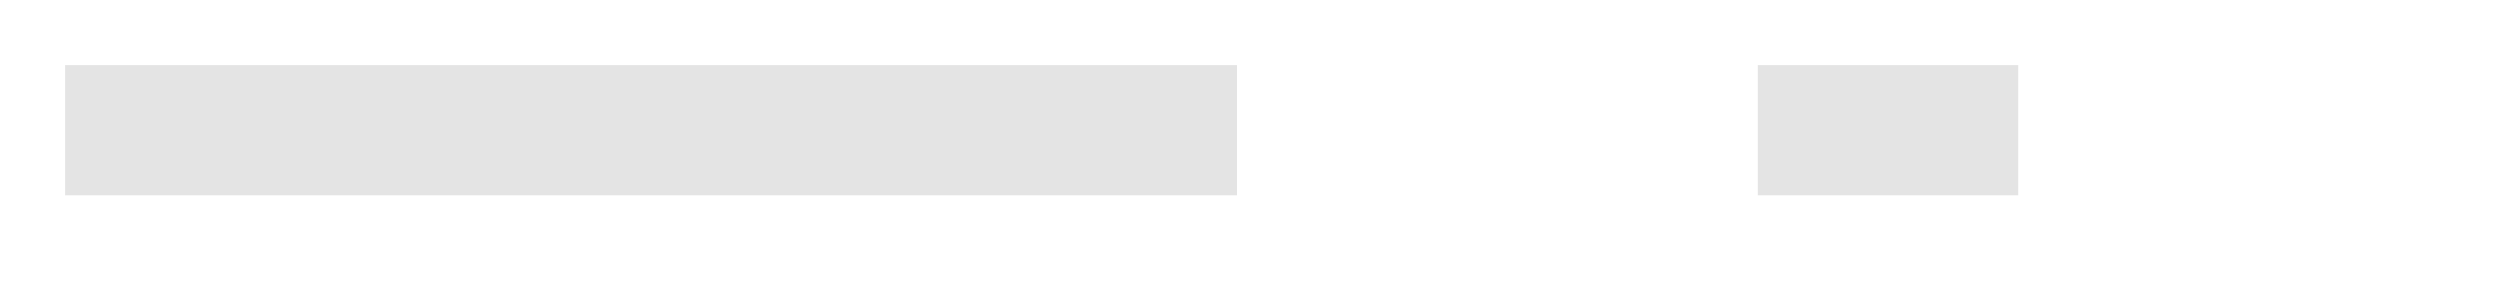
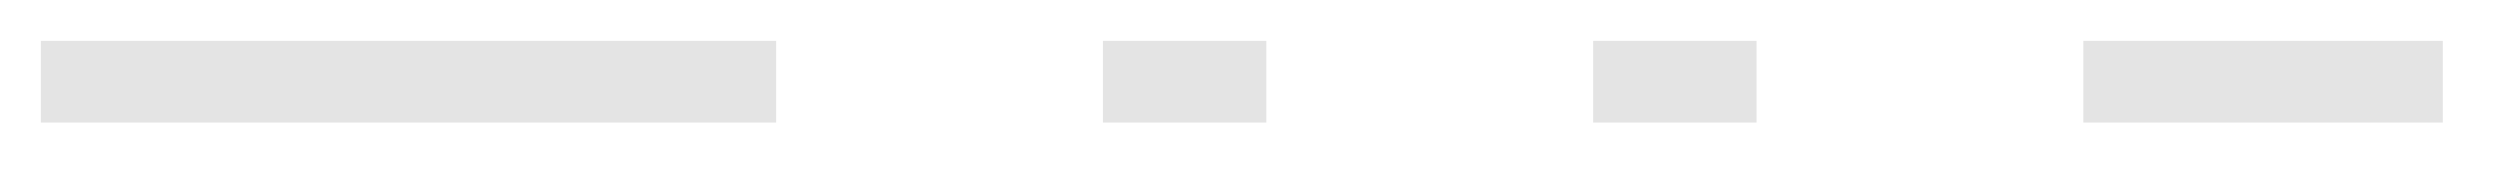
- <svg xmlns="http://www.w3.org/2000/svg" version="1.1" width="96px" height="11px">
-   <g transform="matrix(1 0 0 1 -160.5 -366.5 )">
-     <path d="M 163 371.5  L 253 371.5  " stroke-width="5" stroke-dasharray="45,20,10,20,10,20" stroke="#e4e4e4" fill="none" />
+ <svg xmlns="http://www.w3.org/2000/svg" version="1.1" width="153px" height="11px">
+   <g transform="matrix(1 0 0 1 -141.5 -352.5 )">
+     <path d="M 144 357.5  L 291 357.5  " stroke-width="5" stroke-dasharray="45,20,10,20,10,20" stroke="#e4e4e4" fill="none" />
  </g>
</svg>
